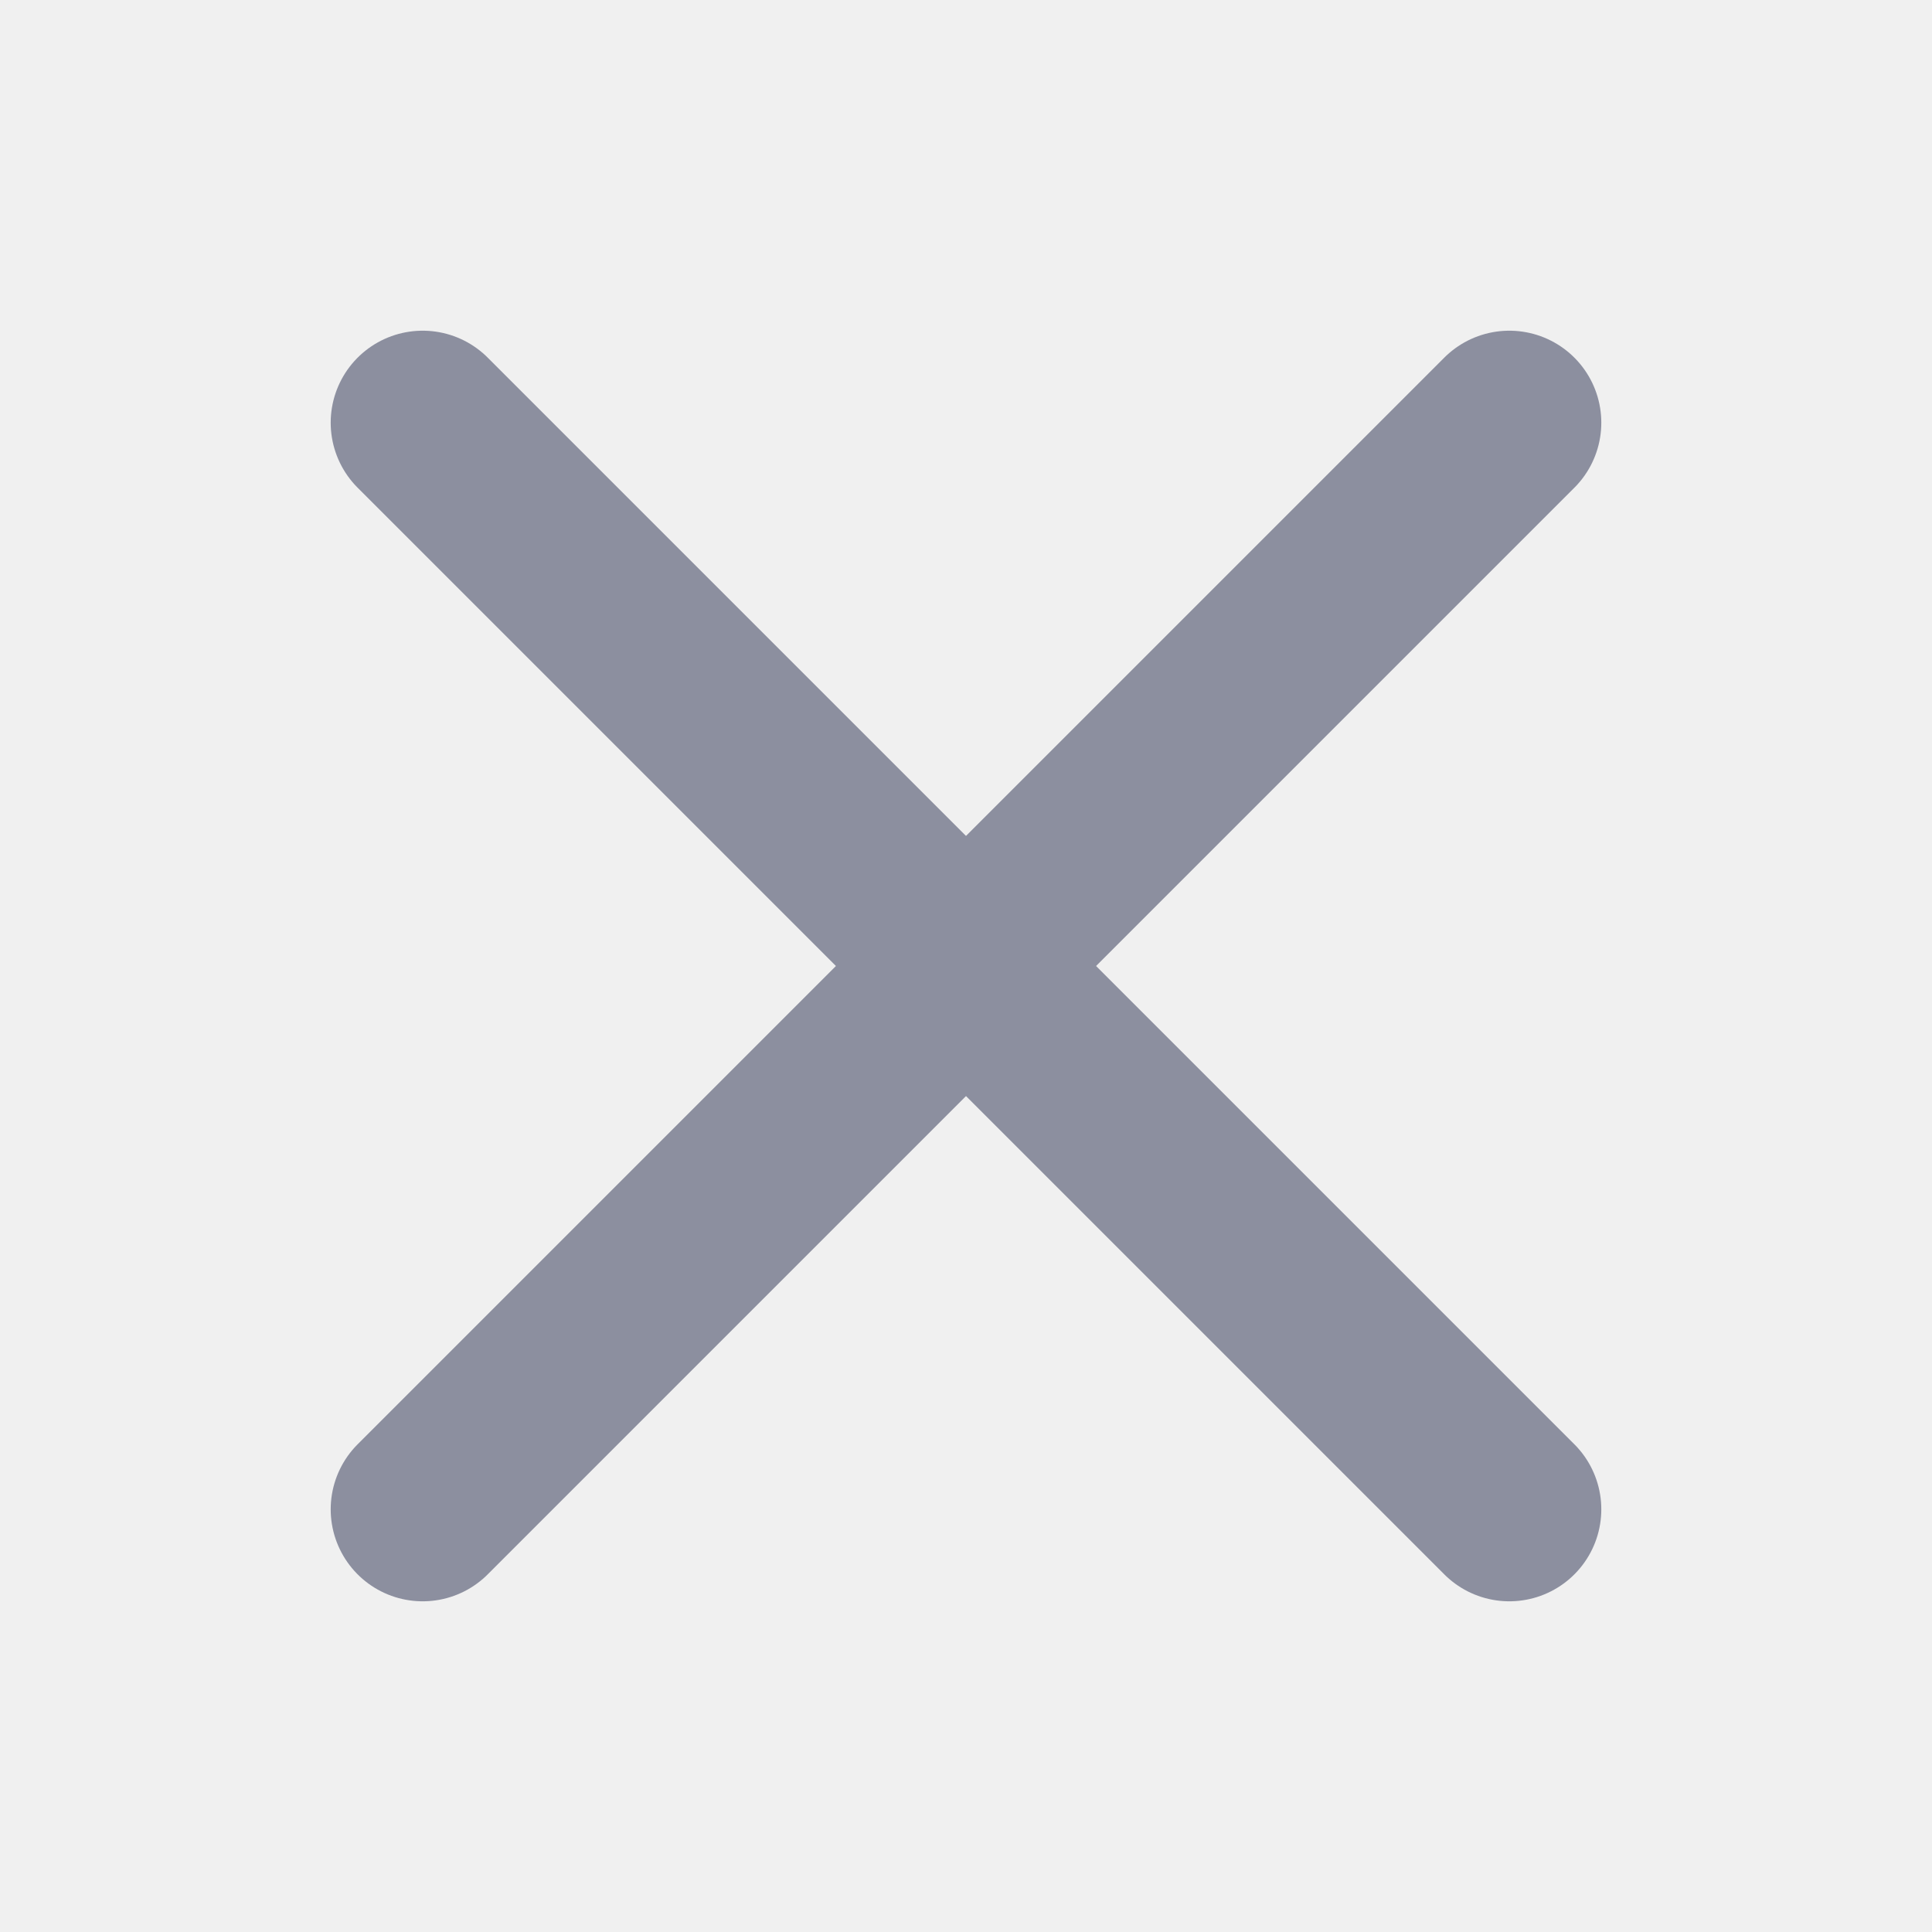
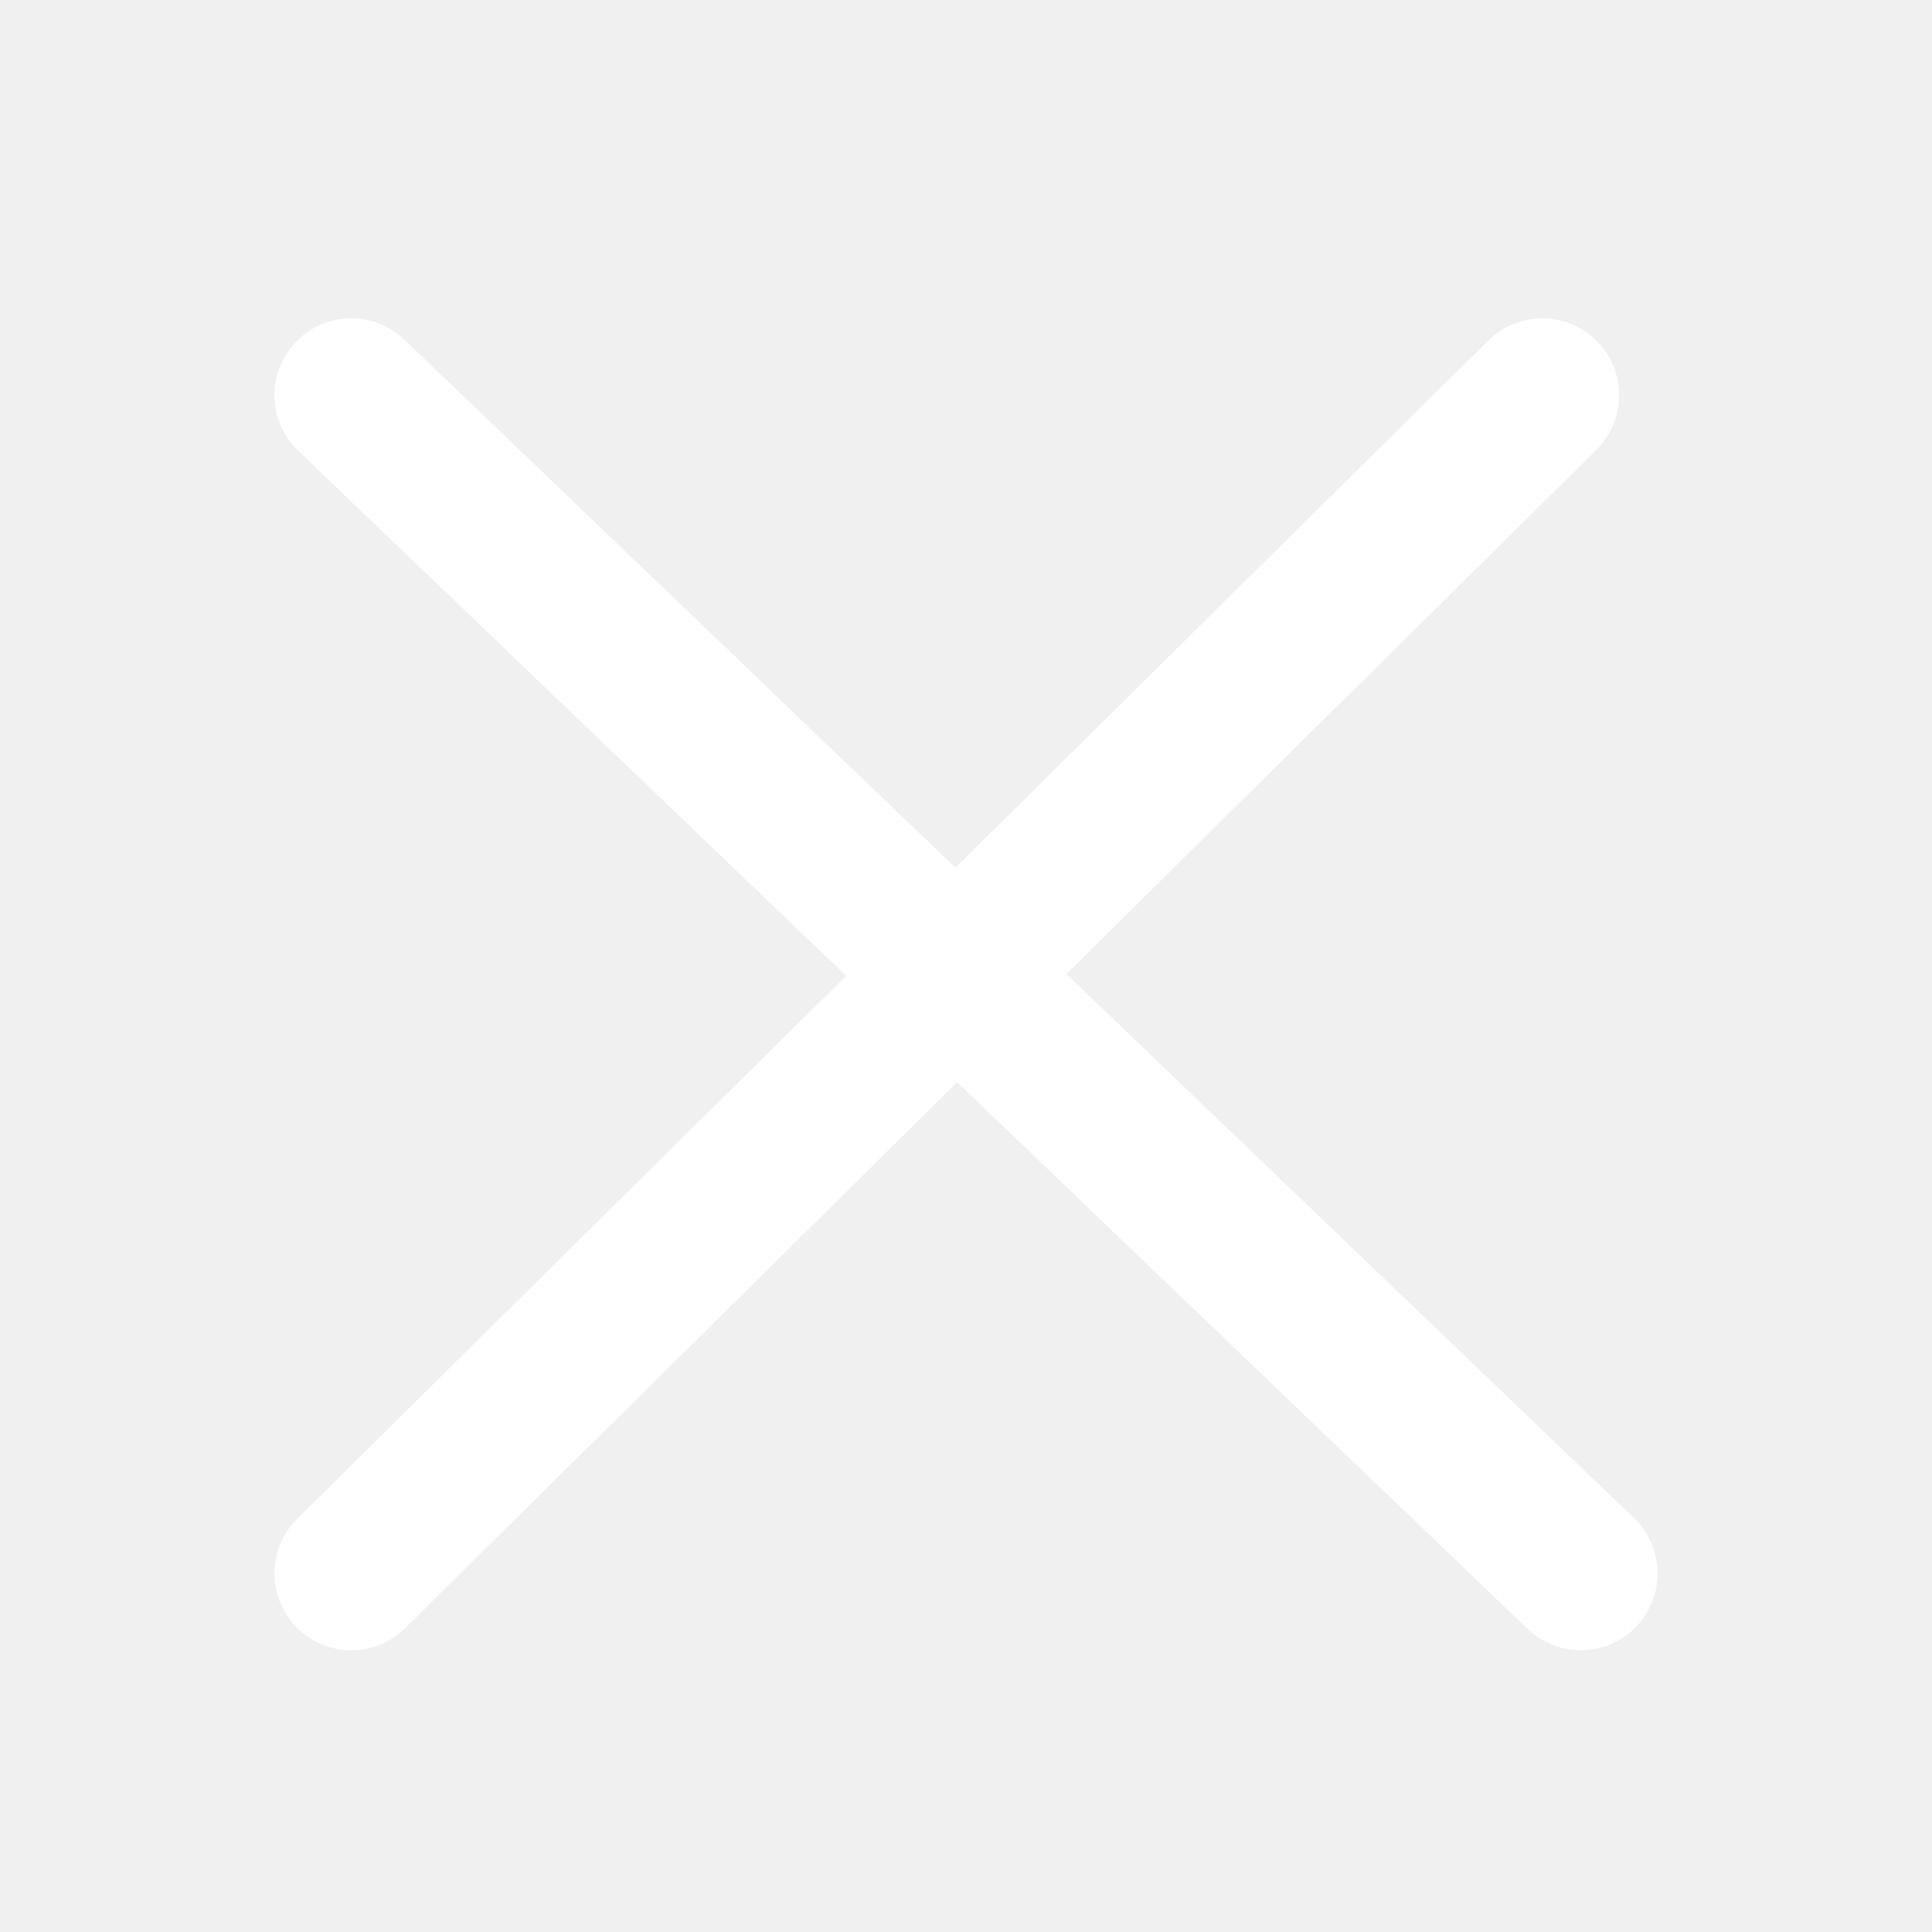
- <svg xmlns="http://www.w3.org/2000/svg" width="18" height="18" viewBox="0 0 18 18" fill="none">
-   <path d="M14.062 3.938L3.938 14.062" stroke="#8C8F9F" stroke-width="1.714" stroke-linecap="round" stroke-linejoin="round" />
-   <path d="M14.062 14.062L3.938 3.938" stroke="#8C8F9F" stroke-width="1.714" stroke-linecap="round" stroke-linejoin="round" />
+ <svg xmlns="http://www.w3.org/2000/svg" width="44" height="44" viewBox="0 0 44 44" fill="none">
+   <path d="M8 35.833L35.125 9M8 9L36 35.833" stroke="white" stroke-width="3.5" stroke-linecap="round" stroke-linejoin="round" />
</svg>
